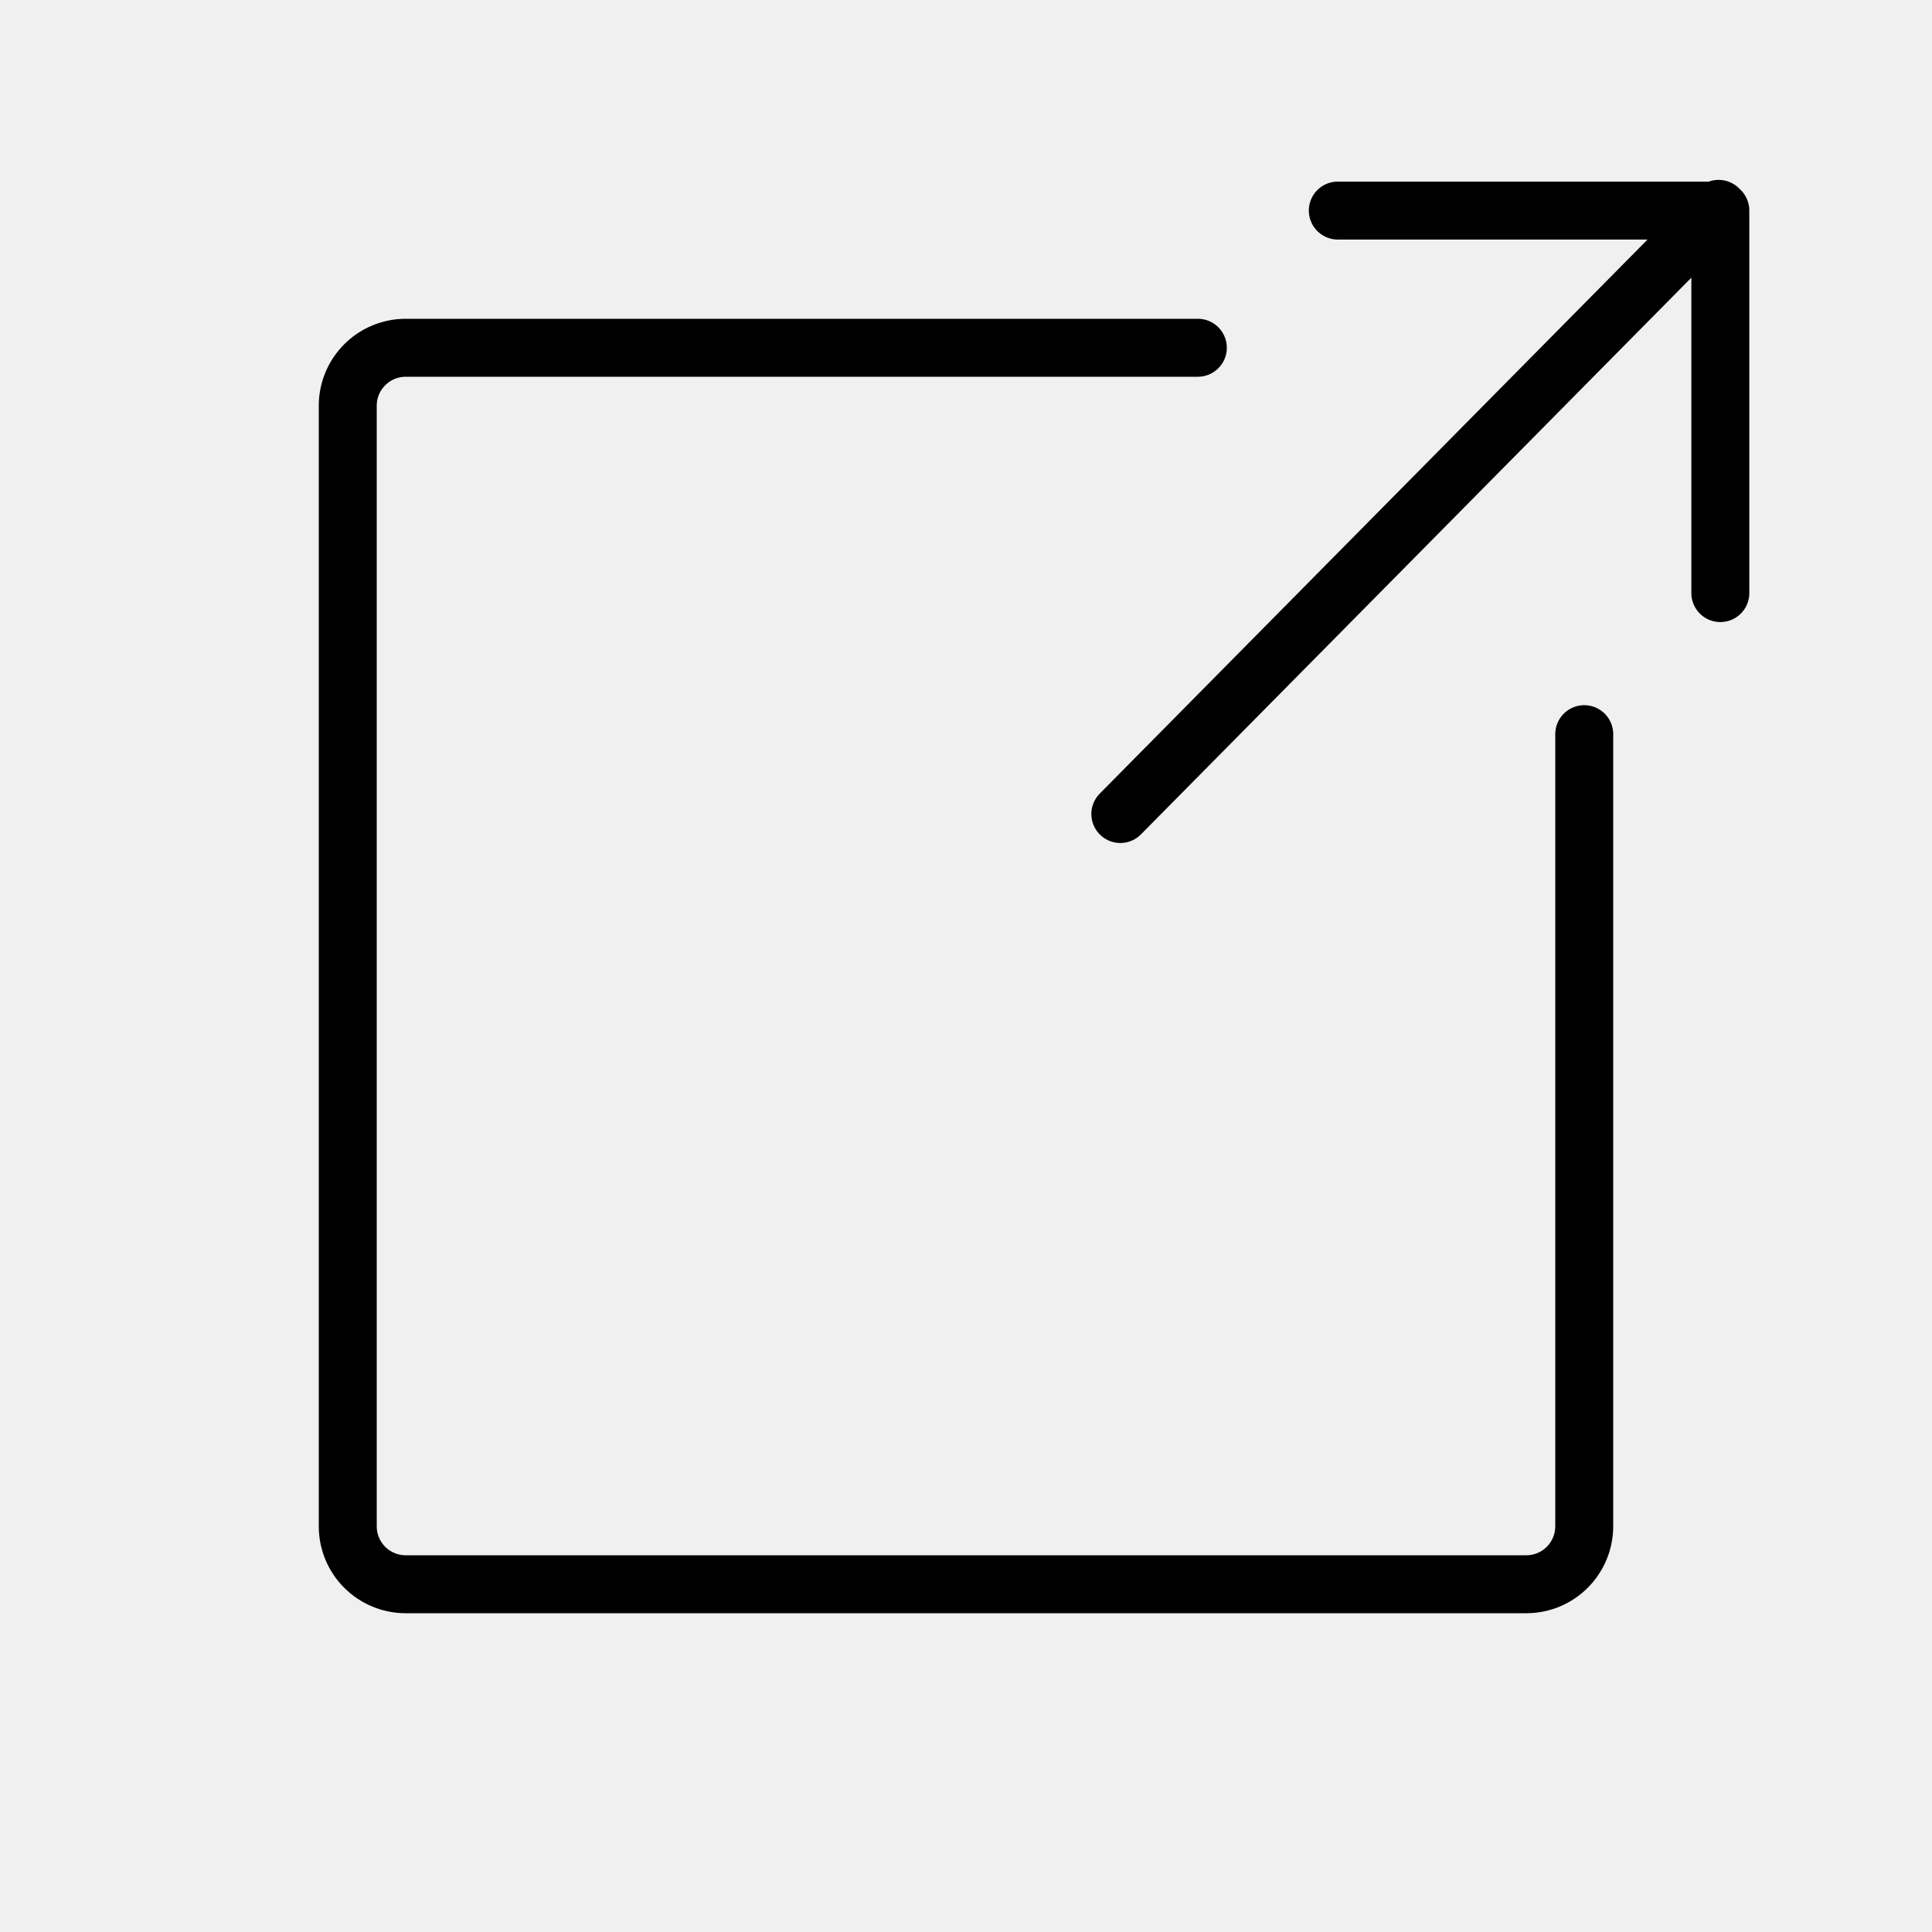
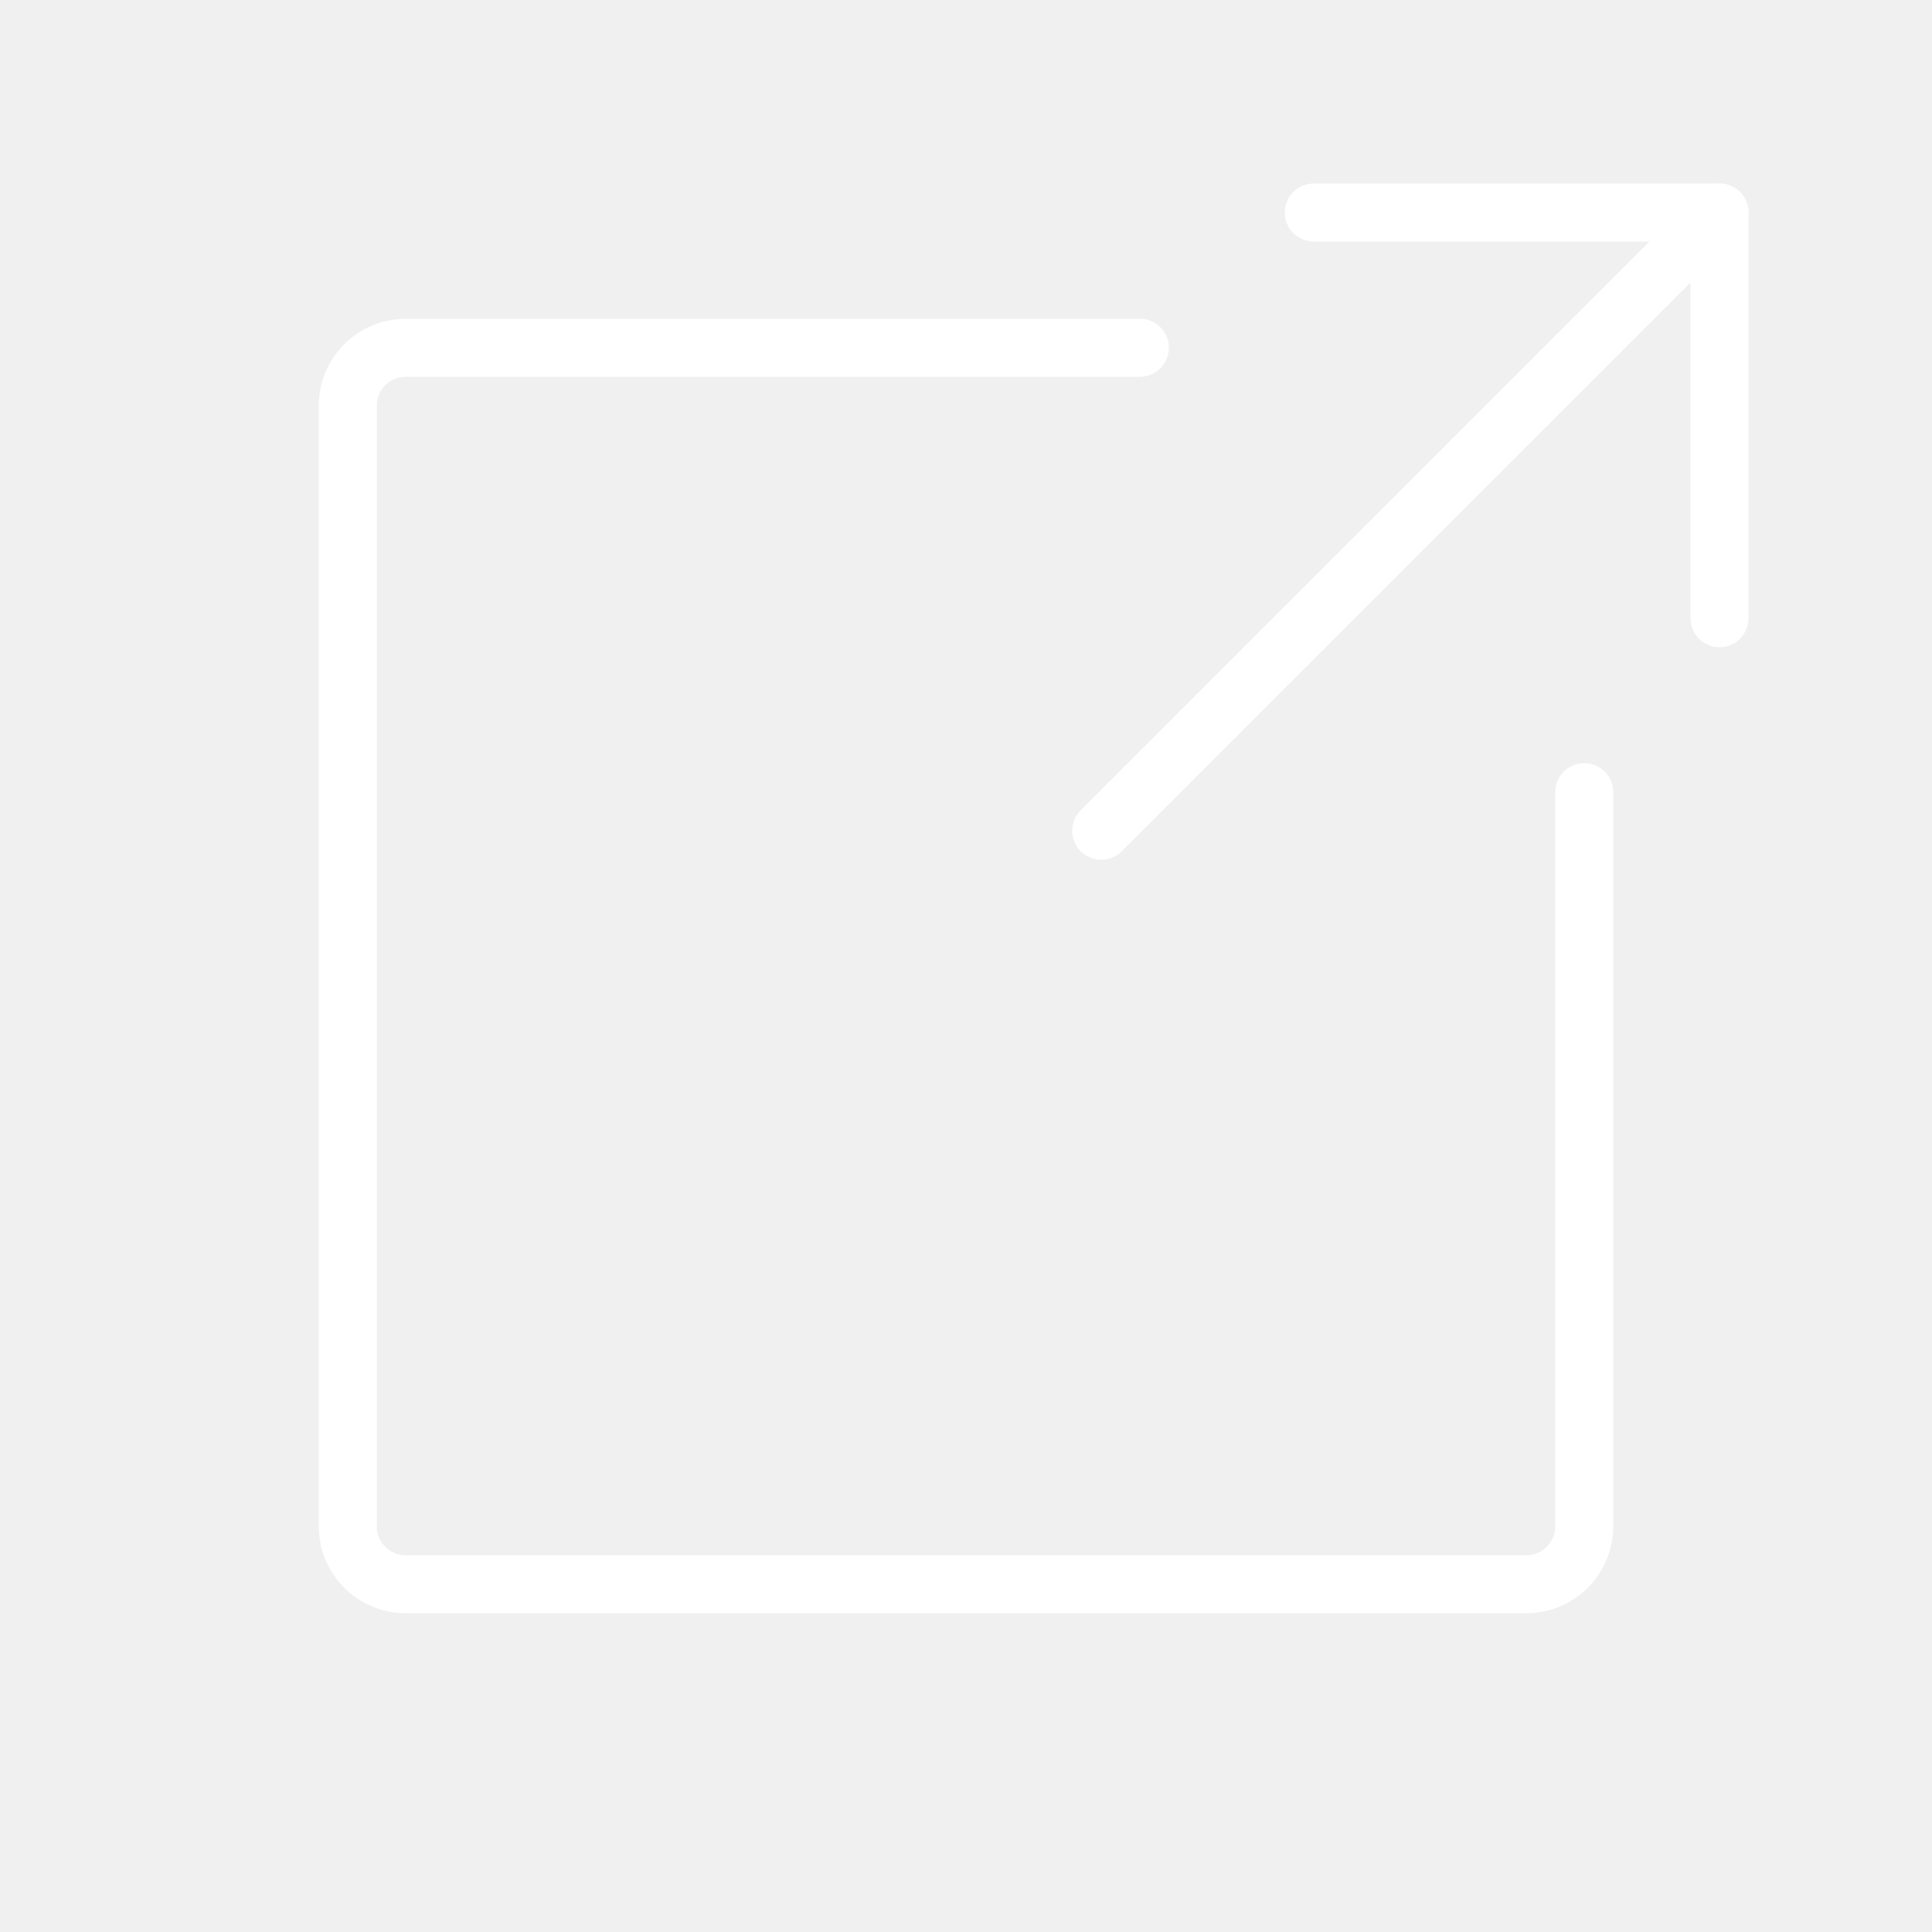
<svg xmlns="http://www.w3.org/2000/svg" class="icon" viewBox="0 0 100 100" version="1.1">
-   <path d="M82,38 L82,78.993 C82,80.654 80.663,82 78.999,82 L21.001,82 C19.344,82 18,80.663 18,78.999 L18,21.001 C18,19.344 19.341,18 21.007,18 L62,18 M88.956,10.811 L57.988,42.133 M69.245,10.899 L89.044,10.899 L89.044,30.698" stroke="#000000" stroke-width="3" fill="none" fill-rule="evenodd" stroke-linecap="round" stroke-linejoin="round" />
+   <g fill="none" stroke="#fff" stroke-width="3px" stroke-linecap="round" stroke-linejoin="round">
+     <path d="M82,41 L82,78.993 C82,80.654 80.663,82 78.999,82 L21.001,82 C19.344,82 18,80.663 18,78.999 L18,21.001 C18,19.344 19.341,18 21.007,18 L59,18" />
+     <polyline points="68 11 89 11 89 32" />
+     <line x1="89" y1="11" x2="57" y2="43" />
+   </g>
</svg>
